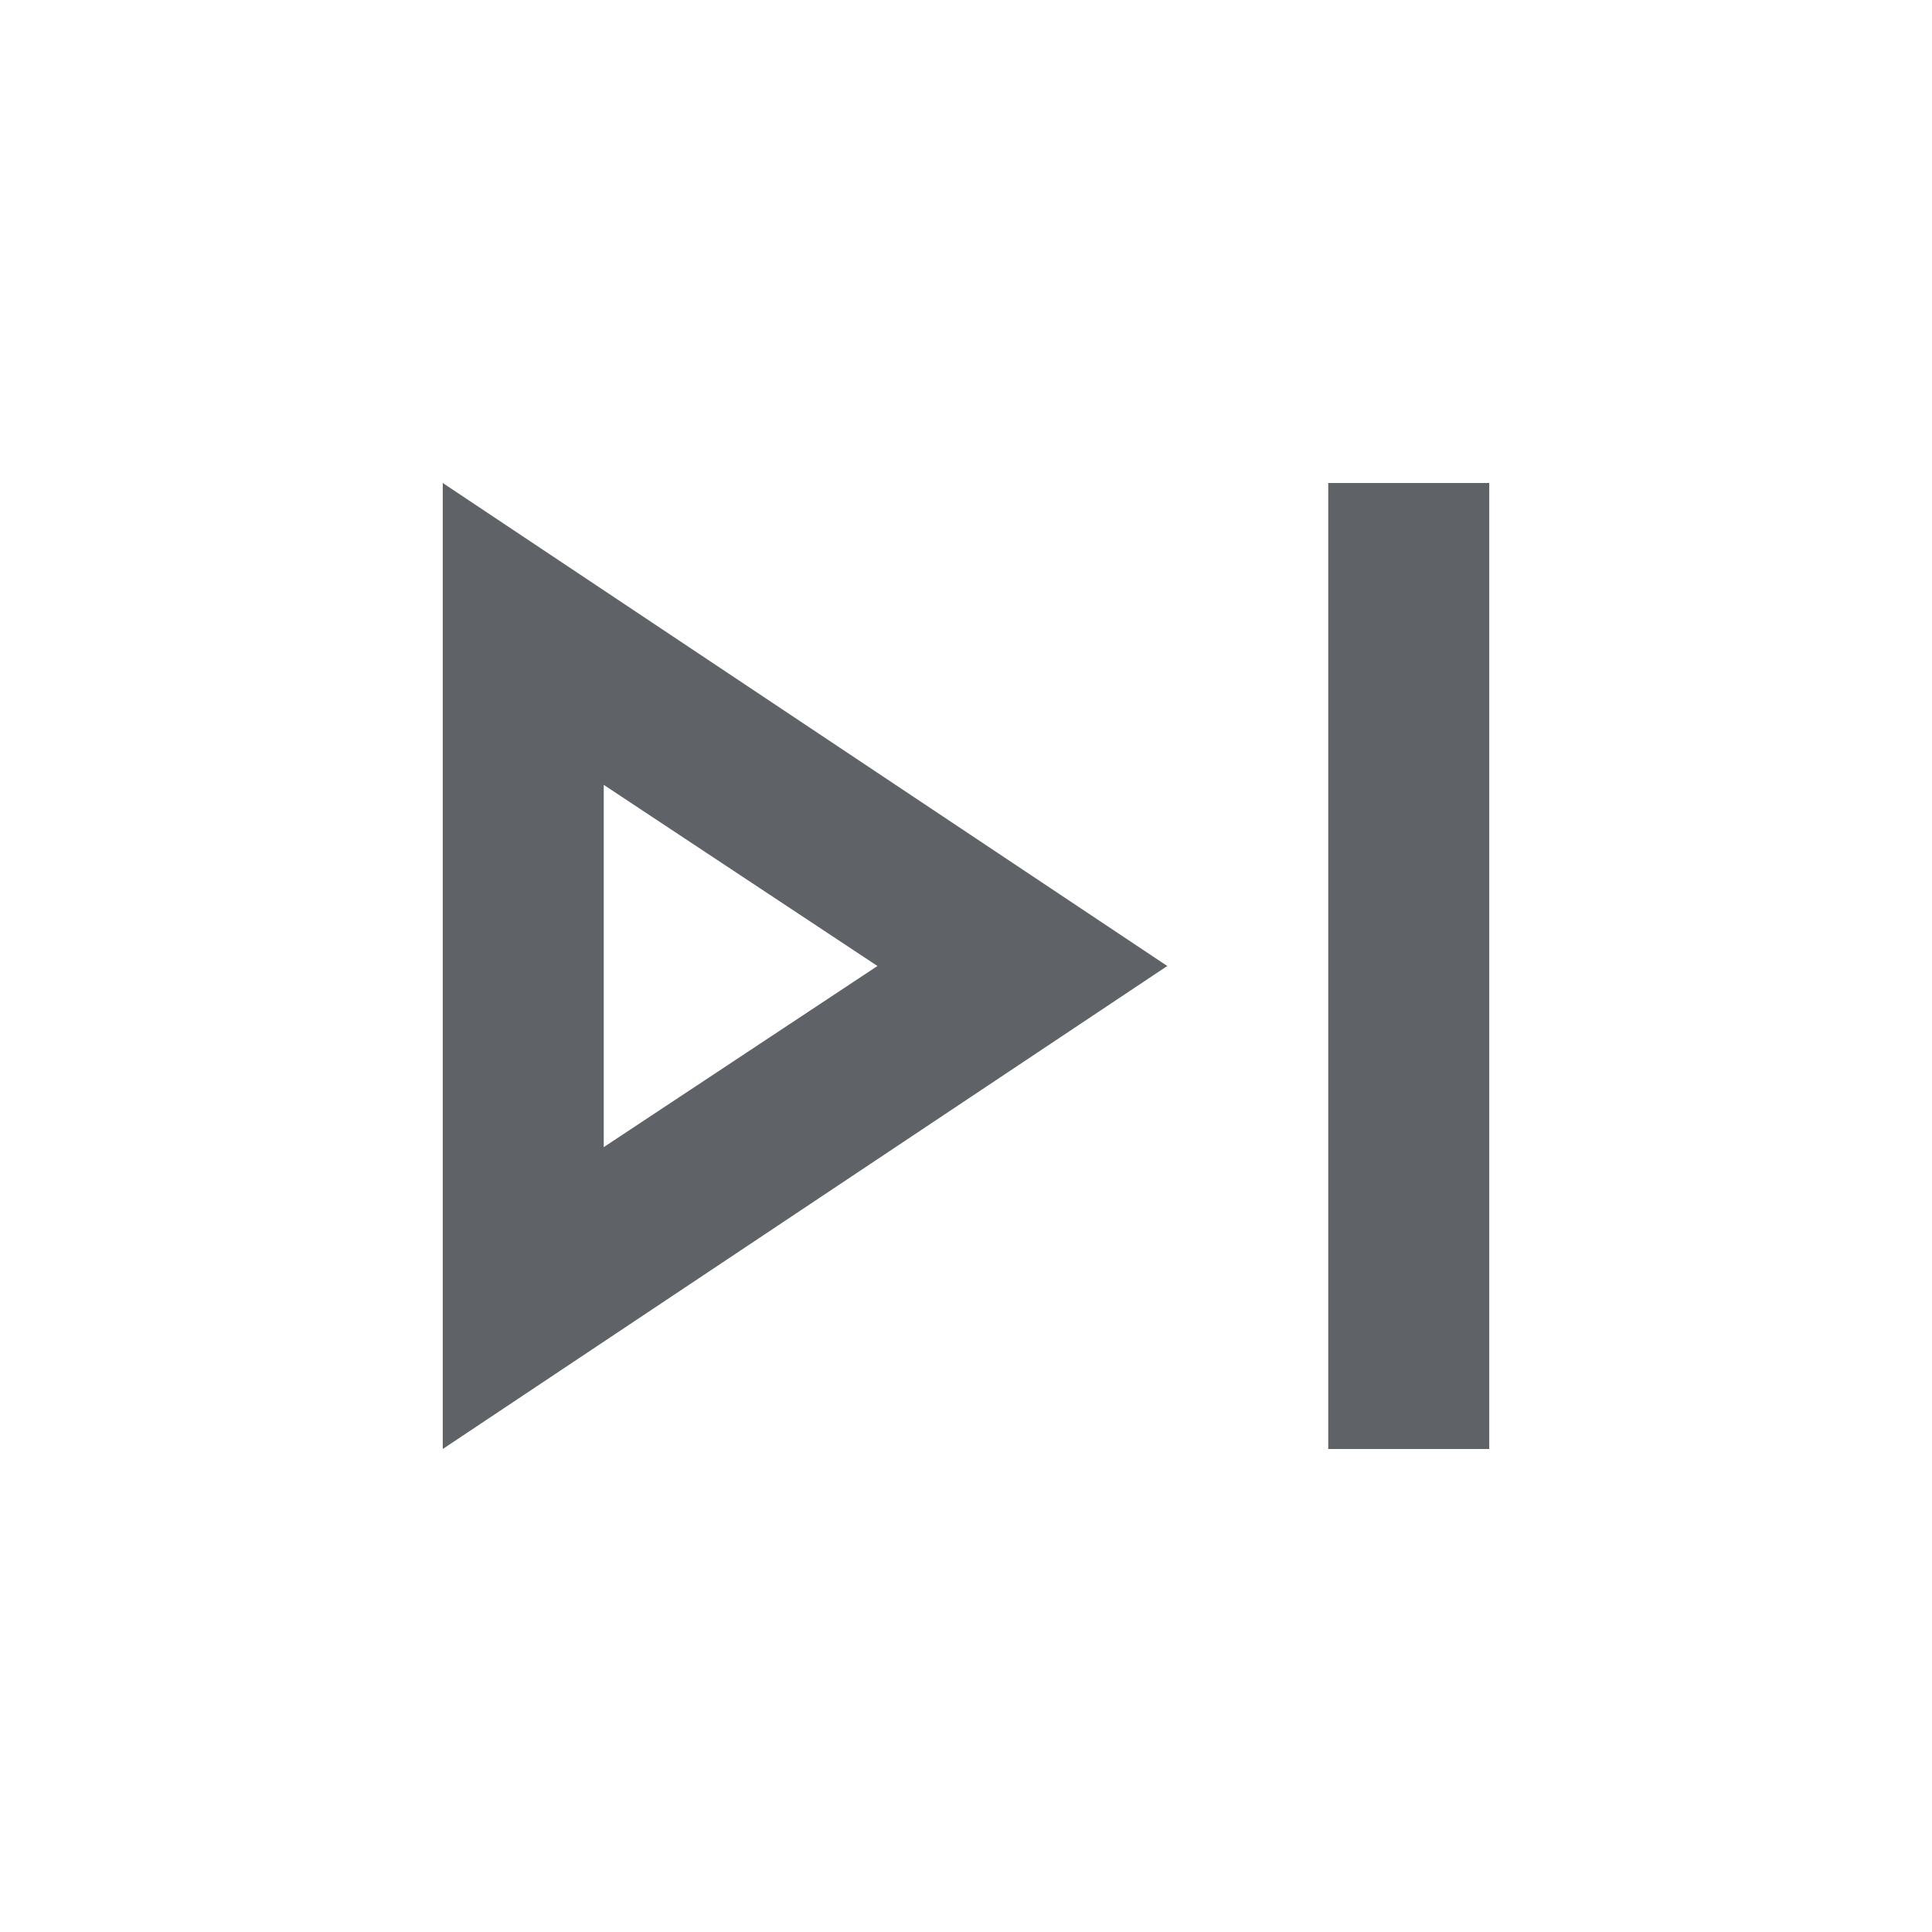
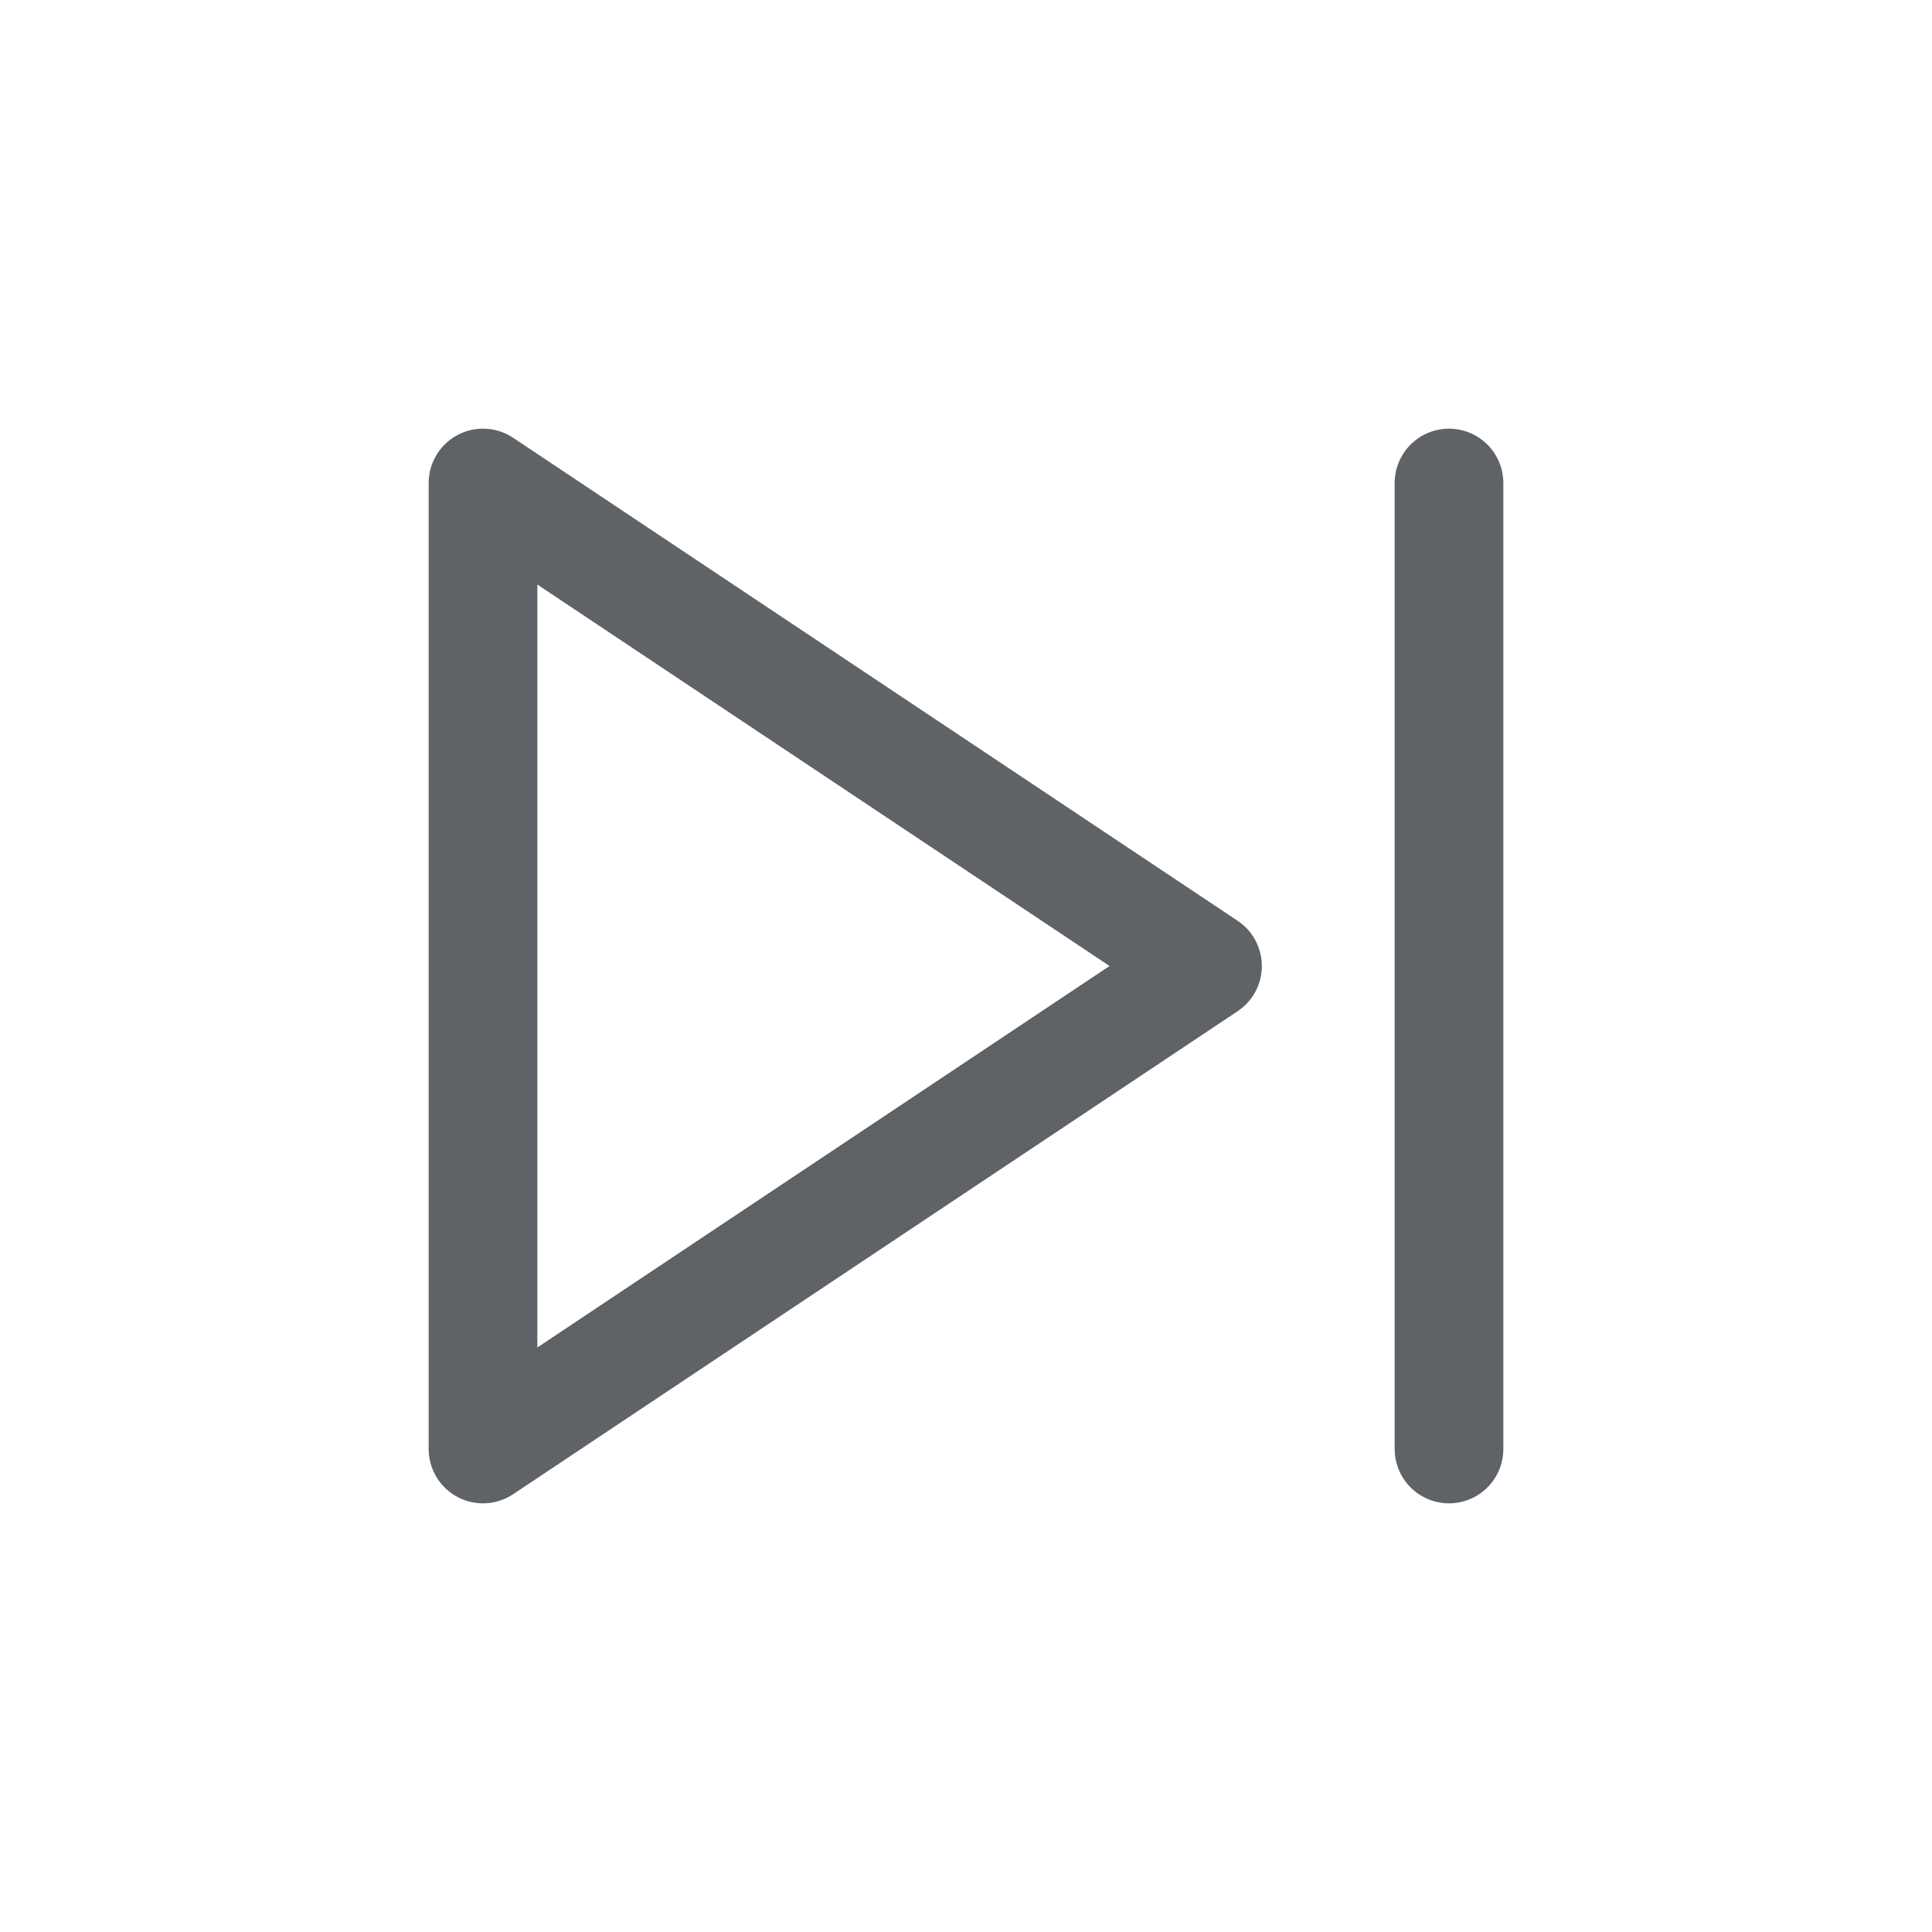
- <svg xmlns="http://www.w3.org/2000/svg" height="24px" viewBox="0 -960 960 960" width="24px" fill="#5f6368">
-   <path d="M660-240v-480h80v480h-80Zm-440 0v-480l360 240-360 240Zm80-240Zm0 90 136-90-136-90v180Z" />
+ <svg xmlns="http://www.w3.org/2000/svg" width="24" height="24" viewBox="0 0 24 24" fill="none" stroke="#5f6368" stroke-width="1.35" stroke-linecap="round" stroke-linejoin="round">
+   <path d="M18 6v12M6 6l9 6-9 6Z" />
</svg>
